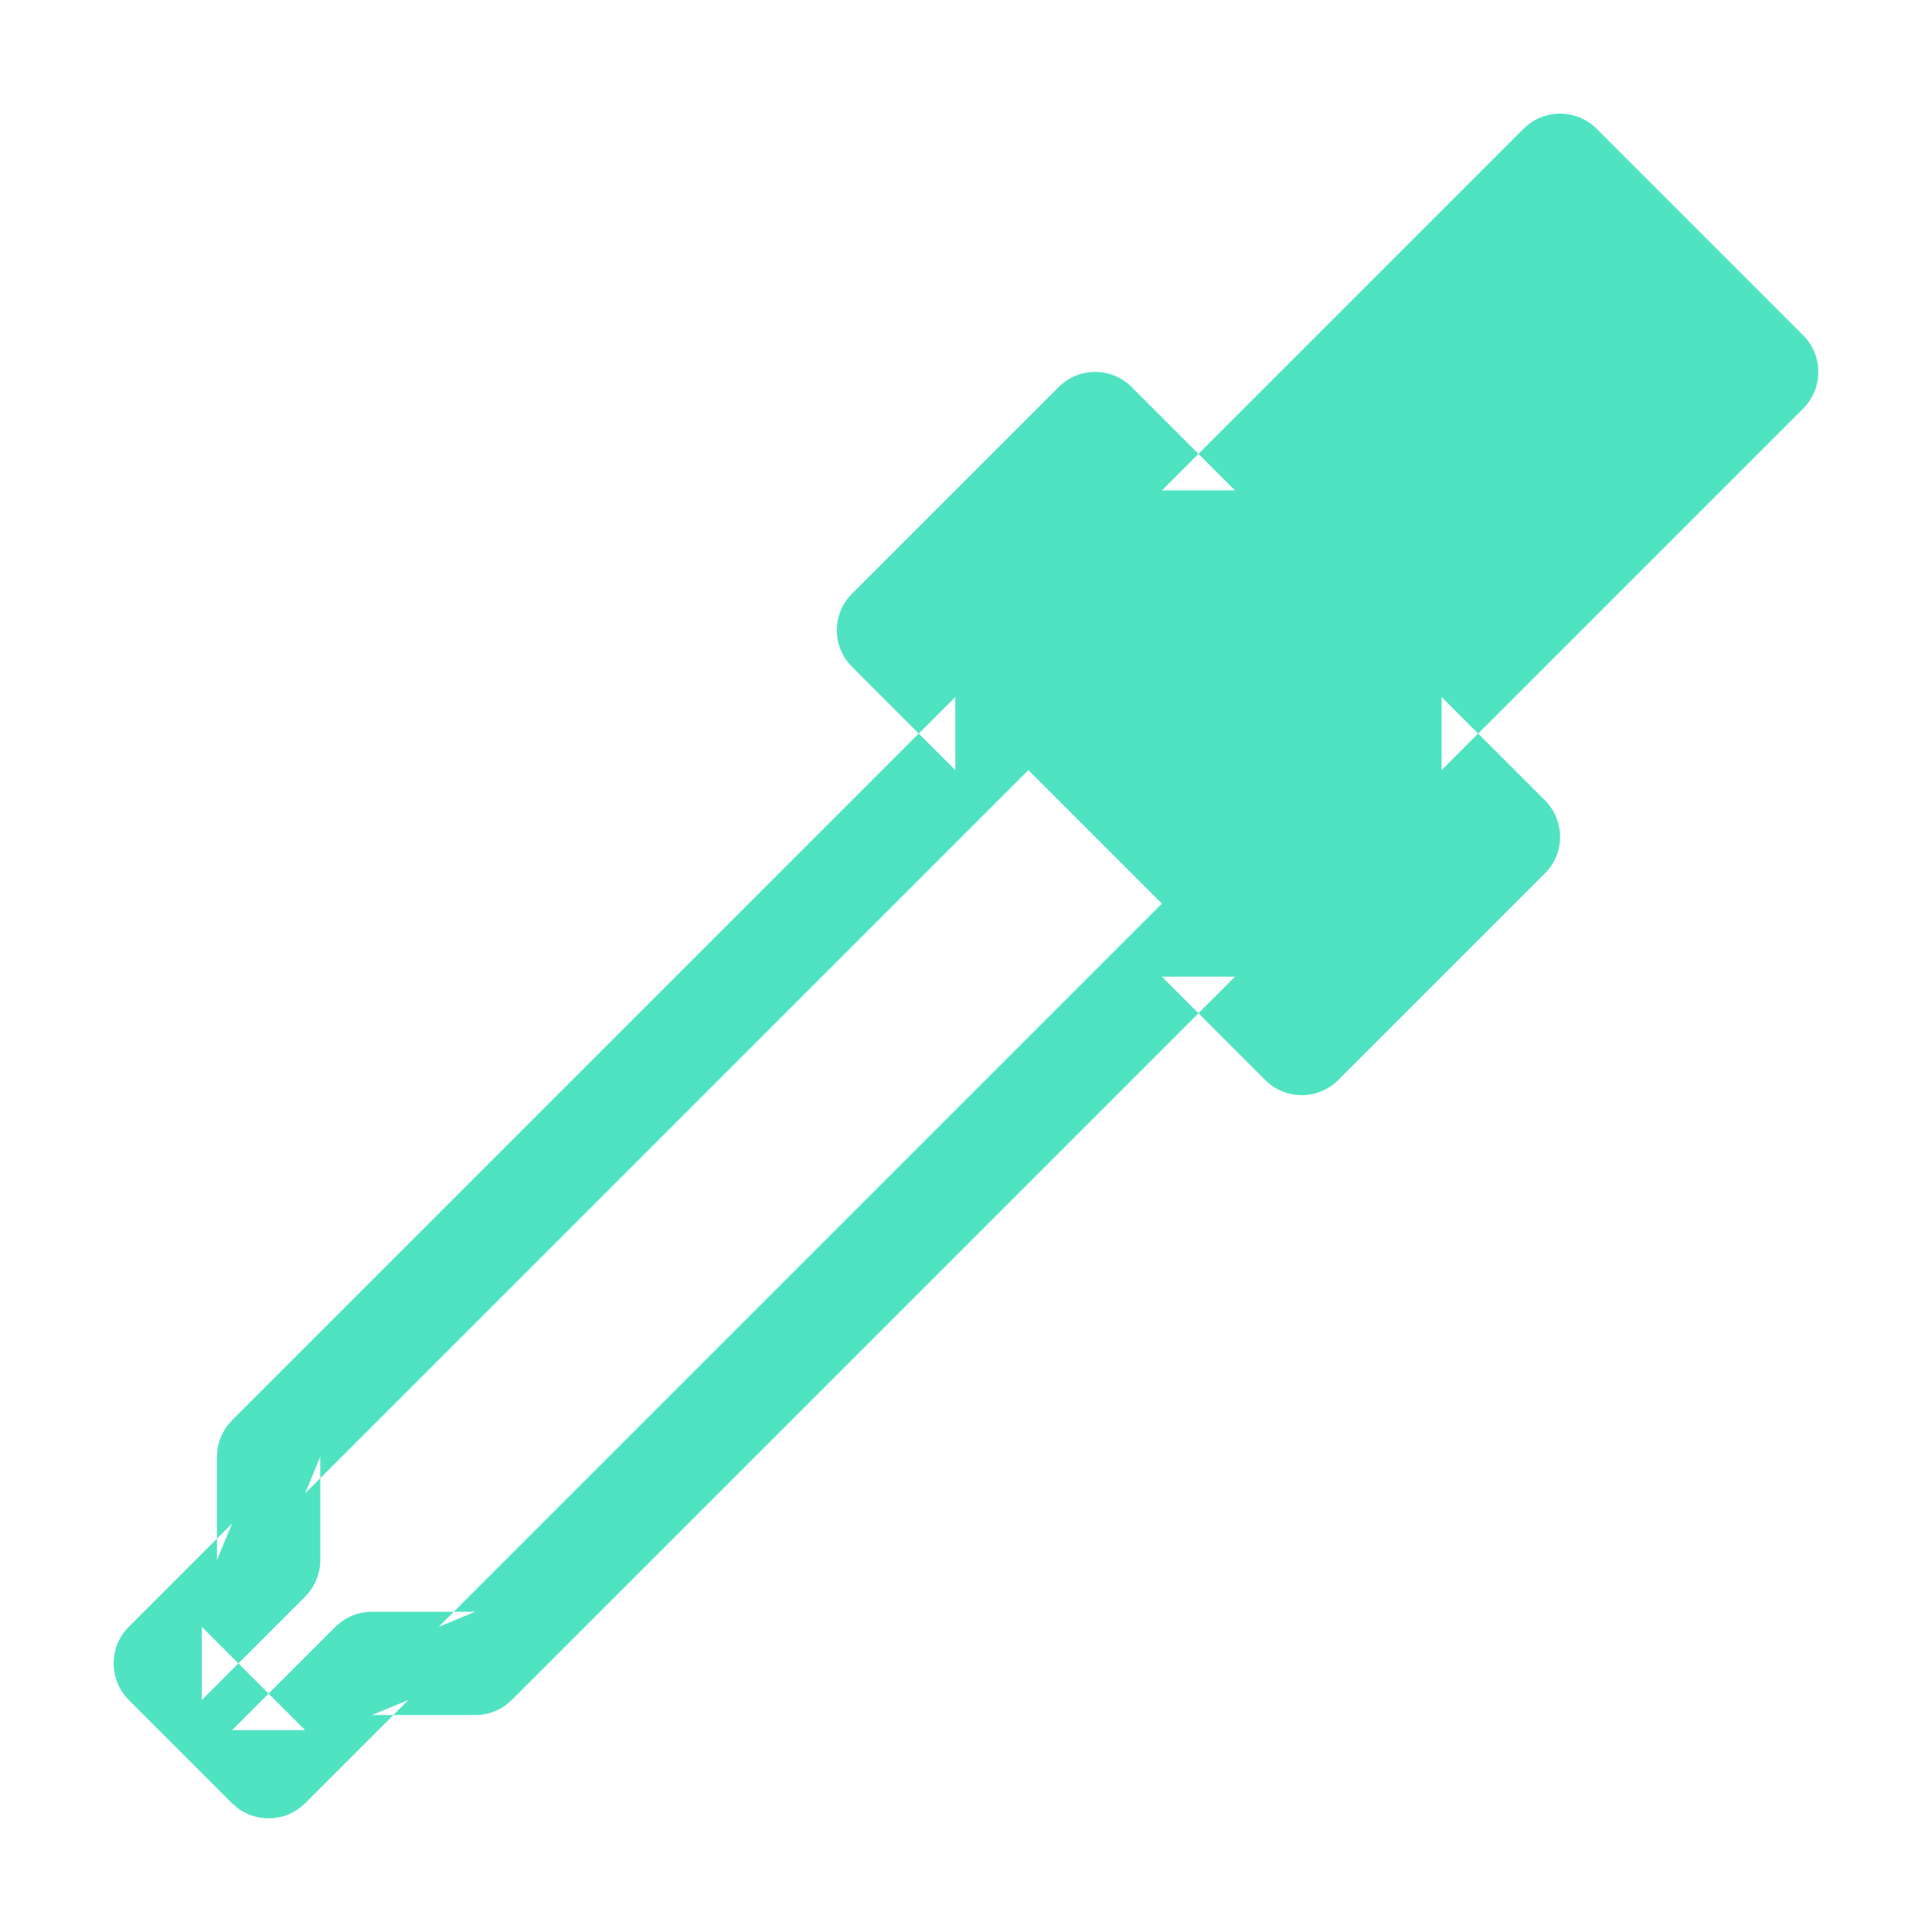
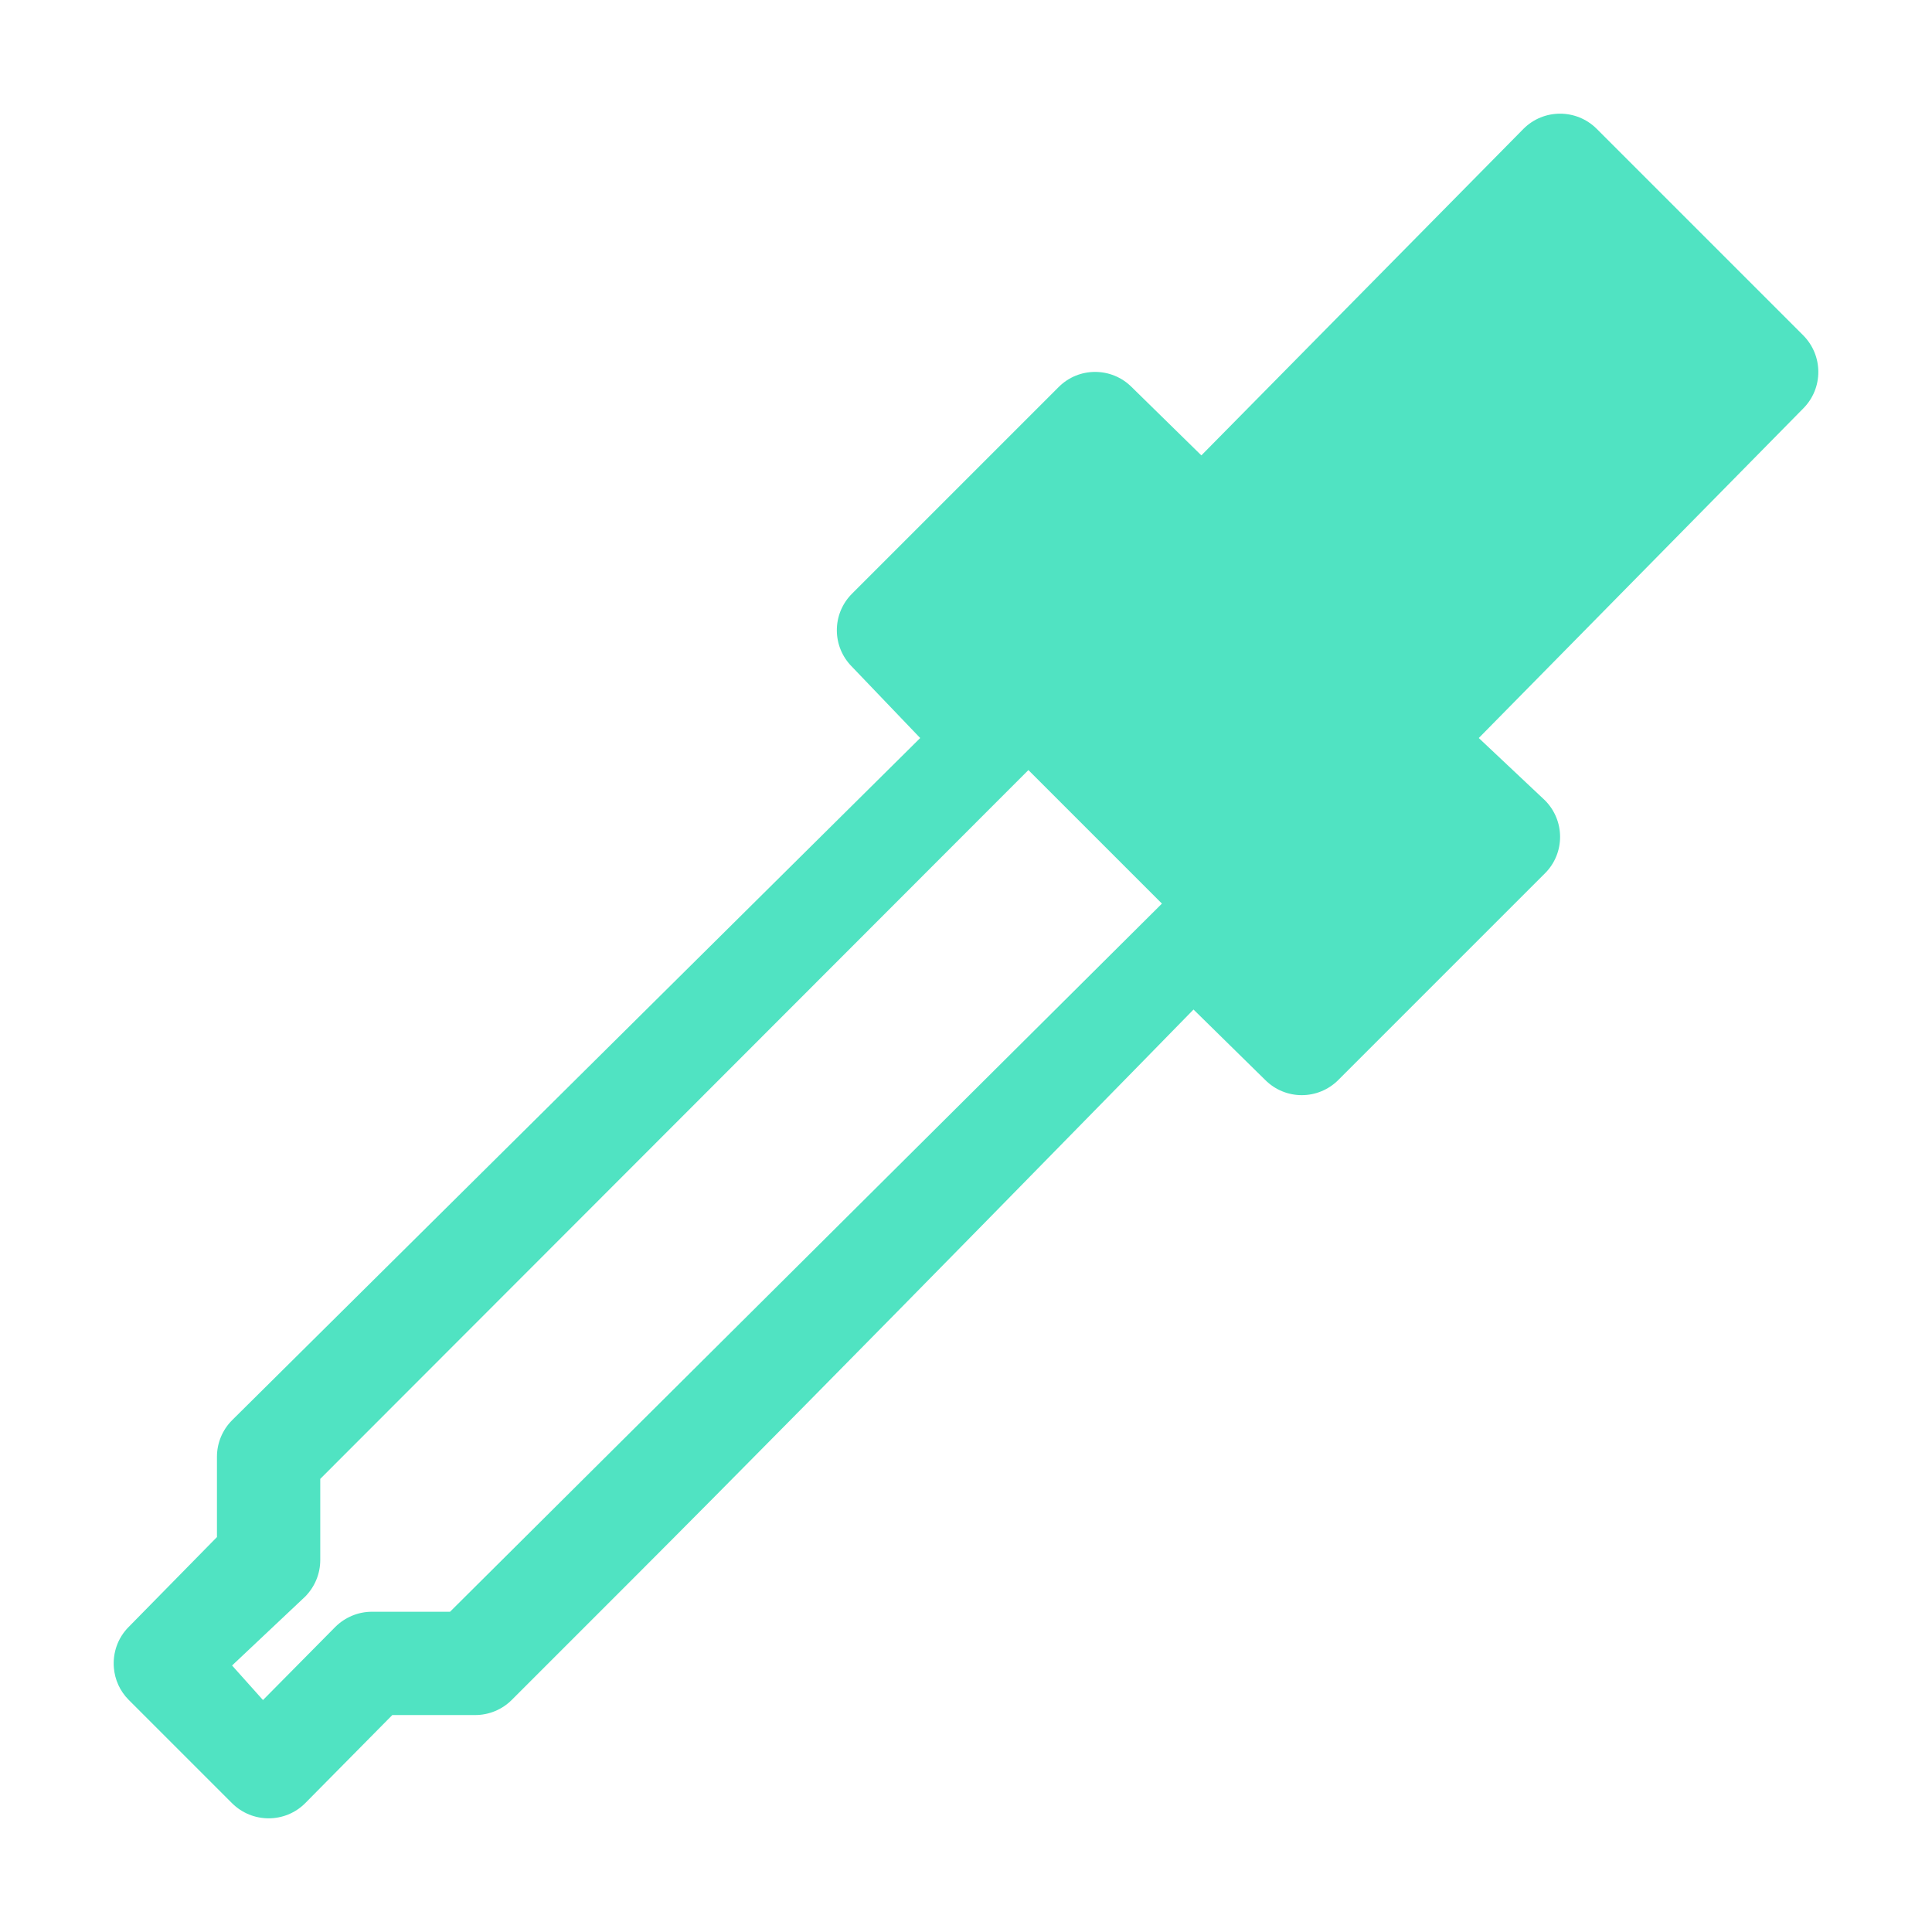
<svg xmlns="http://www.w3.org/2000/svg" width="17px" height="17px" viewBox="0 0 17 17" version="1.1">
  <defs />
  <g id="Page-1" stroke="none" stroke-width="1" fill="none" fill-rule="evenodd">
    <g id="eyedropper" fill="#50E3C2">
-       <path d="M10.224,7.951 L3.86,14.315 L4.182,14.182 L3.273,14.182 C3.152,14.182 3.037,14.23 2.951,14.315 L2.042,15.224 L2.685,15.224 L1.776,14.315 L1.776,14.958 L2.685,14.049 C2.77,13.963 2.818,13.848 2.818,13.727 L2.818,12.818 L2.685,13.14 L9.049,6.776 L10.224,7.951 Z M13.406,1.133 L10.224,4.315 L10.867,4.315 L9.958,3.406 C9.78,3.228 9.492,3.228 9.315,3.406 L7.497,5.224 C7.319,5.402 7.319,5.689 7.497,5.867 L8.406,6.776 L8.406,6.133 L2.042,12.497 C1.957,12.582 1.909,12.698 1.909,12.818 L1.909,13.727 L2.042,13.406 L1.133,14.315 C0.956,14.492 0.956,14.78 1.133,14.958 L2.042,15.867 C2.22,16.044 2.508,16.044 2.685,15.867 L3.594,14.958 L3.273,15.091 L4.182,15.091 C4.302,15.091 4.418,15.043 4.503,14.958 L10.867,8.594 L10.224,8.594 L11.133,9.503 C11.311,9.681 11.598,9.681 11.776,9.503 L13.594,7.685 C13.772,7.508 13.772,7.22 13.594,7.042 L12.685,6.133 L12.685,6.776 L15.867,3.594 C16.044,3.417 16.044,3.129 15.867,2.951 L14.049,1.133 C13.871,0.956 13.583,0.956 13.406,1.133 Z" id="Shape" />
+       <path d="M10.571,4.007 L9.958,3.406 C9.78,3.228 9.492,3.228 9.315,3.406 L7.497,5.224 C7.319,5.402 7.319,5.689 7.497,5.867 L8.097,6.494 L2.042,12.497 C1.957,12.582 1.909,12.698 1.909,12.818 L1.909,13.525 L1.133,14.315 C1.034,14.414 0.991,14.547 1.002,14.676 C1.011,14.779 1.054,14.879 1.133,14.958 L2.042,15.867 C2.22,16.044 2.508,16.044 2.685,15.867 L3.452,15.091 L4.182,15.091 C4.302,15.091 4.418,15.043 4.503,14.958 C4.503,14.958 5.2,14.261 5.548,13.913 C7.321,12.14 10.502,8.883 10.502,8.883 L11.133,9.503 C11.311,9.681 11.598,9.681 11.776,9.503 L13.594,7.685 C13.772,7.508 13.772,7.22 13.594,7.042 L13.012,6.494 L15.867,3.594 C16.044,3.417 16.044,3.129 15.867,2.951 L14.049,1.133 C13.871,0.956 13.583,0.956 13.406,1.133 L10.571,4.007 Z M10.224,7.951 L3.96,14.182 L3.273,14.182 C3.152,14.182 3.037,14.23 2.951,14.315 L2.314,14.959 L2.042,14.655 L2.685,14.049 C2.77,13.963 2.818,13.848 2.818,13.727 L2.818,13.013 L9.049,6.776 L10.224,7.951 Z" id="Shape" />
    </g>
  </g>
</svg>
